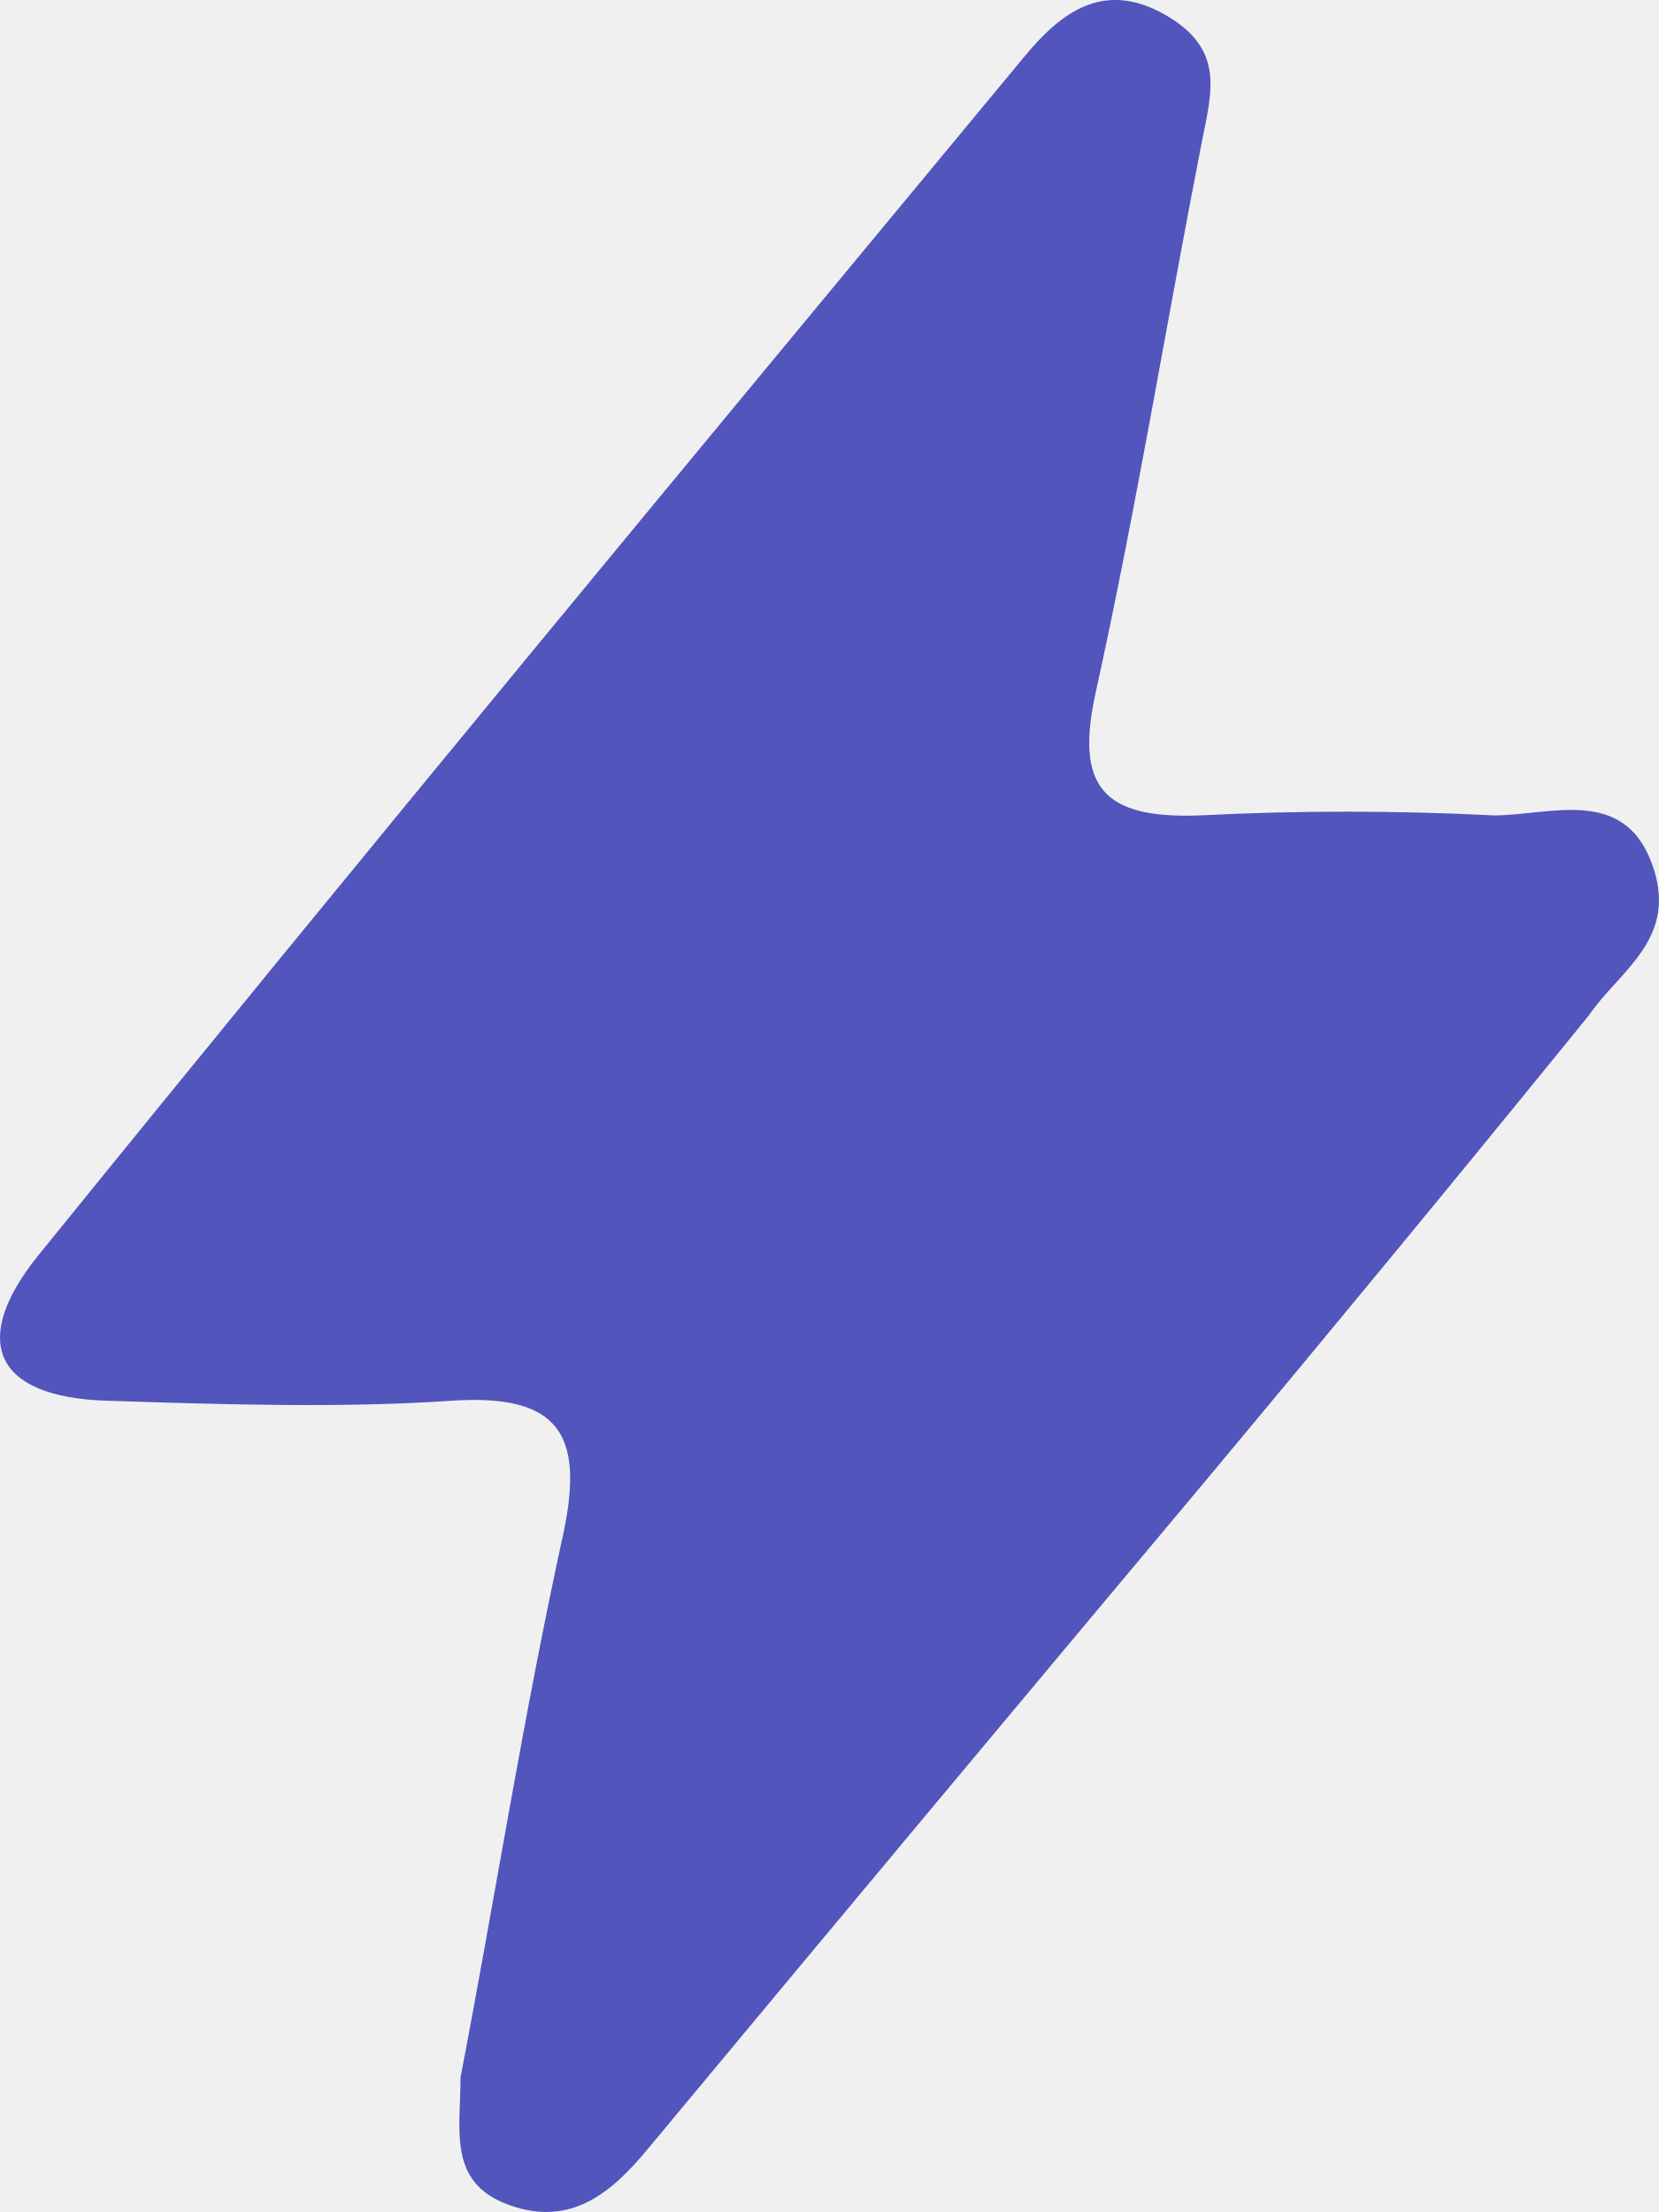
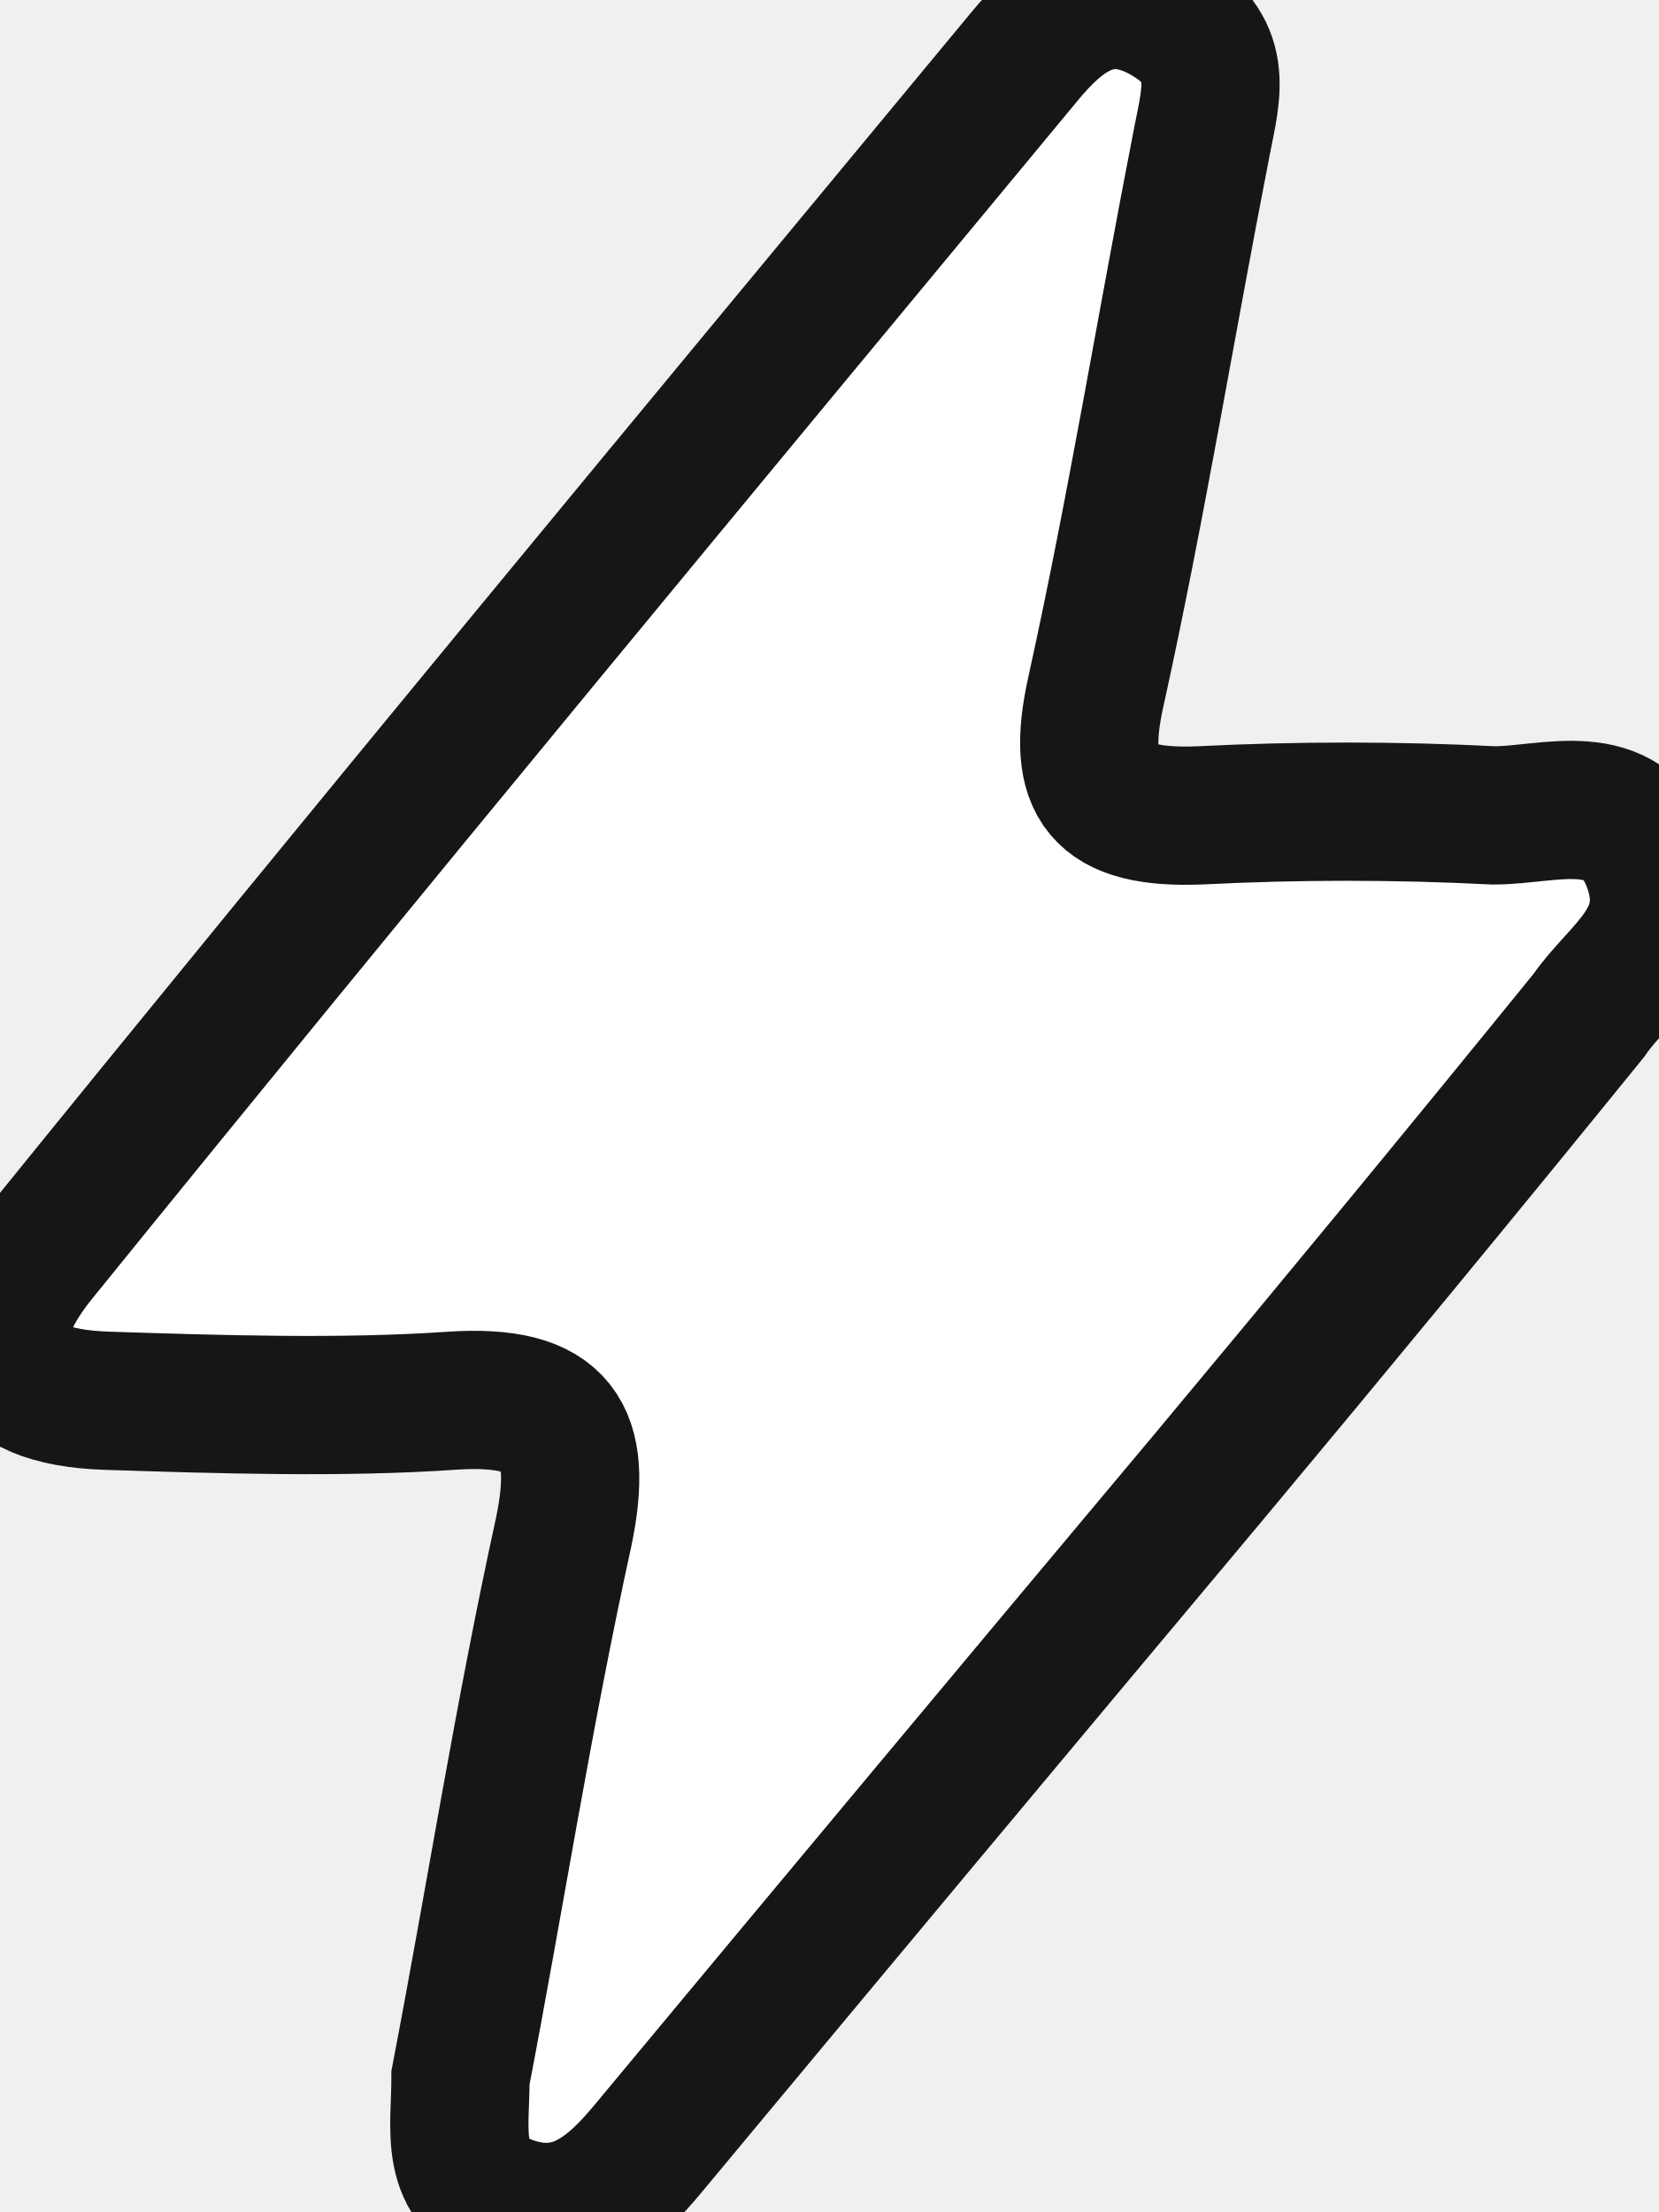
<svg xmlns="http://www.w3.org/2000/svg" width="12" height="16" viewBox="0 0 12 16" fill="none">
-   <path d="M3.331 15.027C3.576 13.755 3.784 12.417 4.078 11.078C4.223 10.378 4.047 10.079 3.264 10.132C2.48 10.186 1.607 10.159 0.774 10.132C-0.059 10.106 -0.208 9.686 0.271 9.088C2.634 6.17 5.024 3.288 7.405 0.415C7.672 0.089 7.98 -0.143 8.419 0.102C8.858 0.348 8.768 0.651 8.695 1.017C8.433 2.356 8.216 3.694 7.926 5.006C7.776 5.684 7.971 5.925 8.677 5.898C9.386 5.862 10.096 5.862 10.805 5.898C11.208 5.898 11.737 5.688 11.945 6.237C12.154 6.786 11.715 7.018 11.493 7.344C10.588 8.459 9.67 9.573 8.741 10.686C7.38 12.31 6.029 13.928 4.689 15.54C4.427 15.857 4.133 16.111 3.684 15.95C3.236 15.79 3.331 15.411 3.331 15.027Z" fill="#5255BC" />
+   <path d="M3.331 15.027C3.576 13.755 3.784 12.417 4.078 11.078C4.223 10.378 4.047 10.079 3.264 10.132C2.48 10.186 1.607 10.159 0.774 10.132C-0.059 10.106 -0.208 9.686 0.271 9.088C2.634 6.17 5.024 3.288 7.405 0.415C7.672 0.089 7.98 -0.143 8.419 0.102C8.858 0.348 8.768 0.651 8.695 1.017C8.433 2.356 8.216 3.694 7.926 5.006C7.776 5.684 7.971 5.925 8.677 5.898C9.386 5.862 10.096 5.862 10.805 5.898C11.208 5.898 11.737 5.688 11.945 6.237C12.154 6.786 11.715 7.018 11.493 7.344C10.588 8.459 9.67 9.573 8.741 10.686C7.38 12.31 6.029 13.928 4.689 15.54C4.427 15.857 4.133 16.111 3.684 15.95C3.236 15.79 3.331 15.411 3.331 15.027Z" fill="#fff" stroke="#161616" />
</svg>
